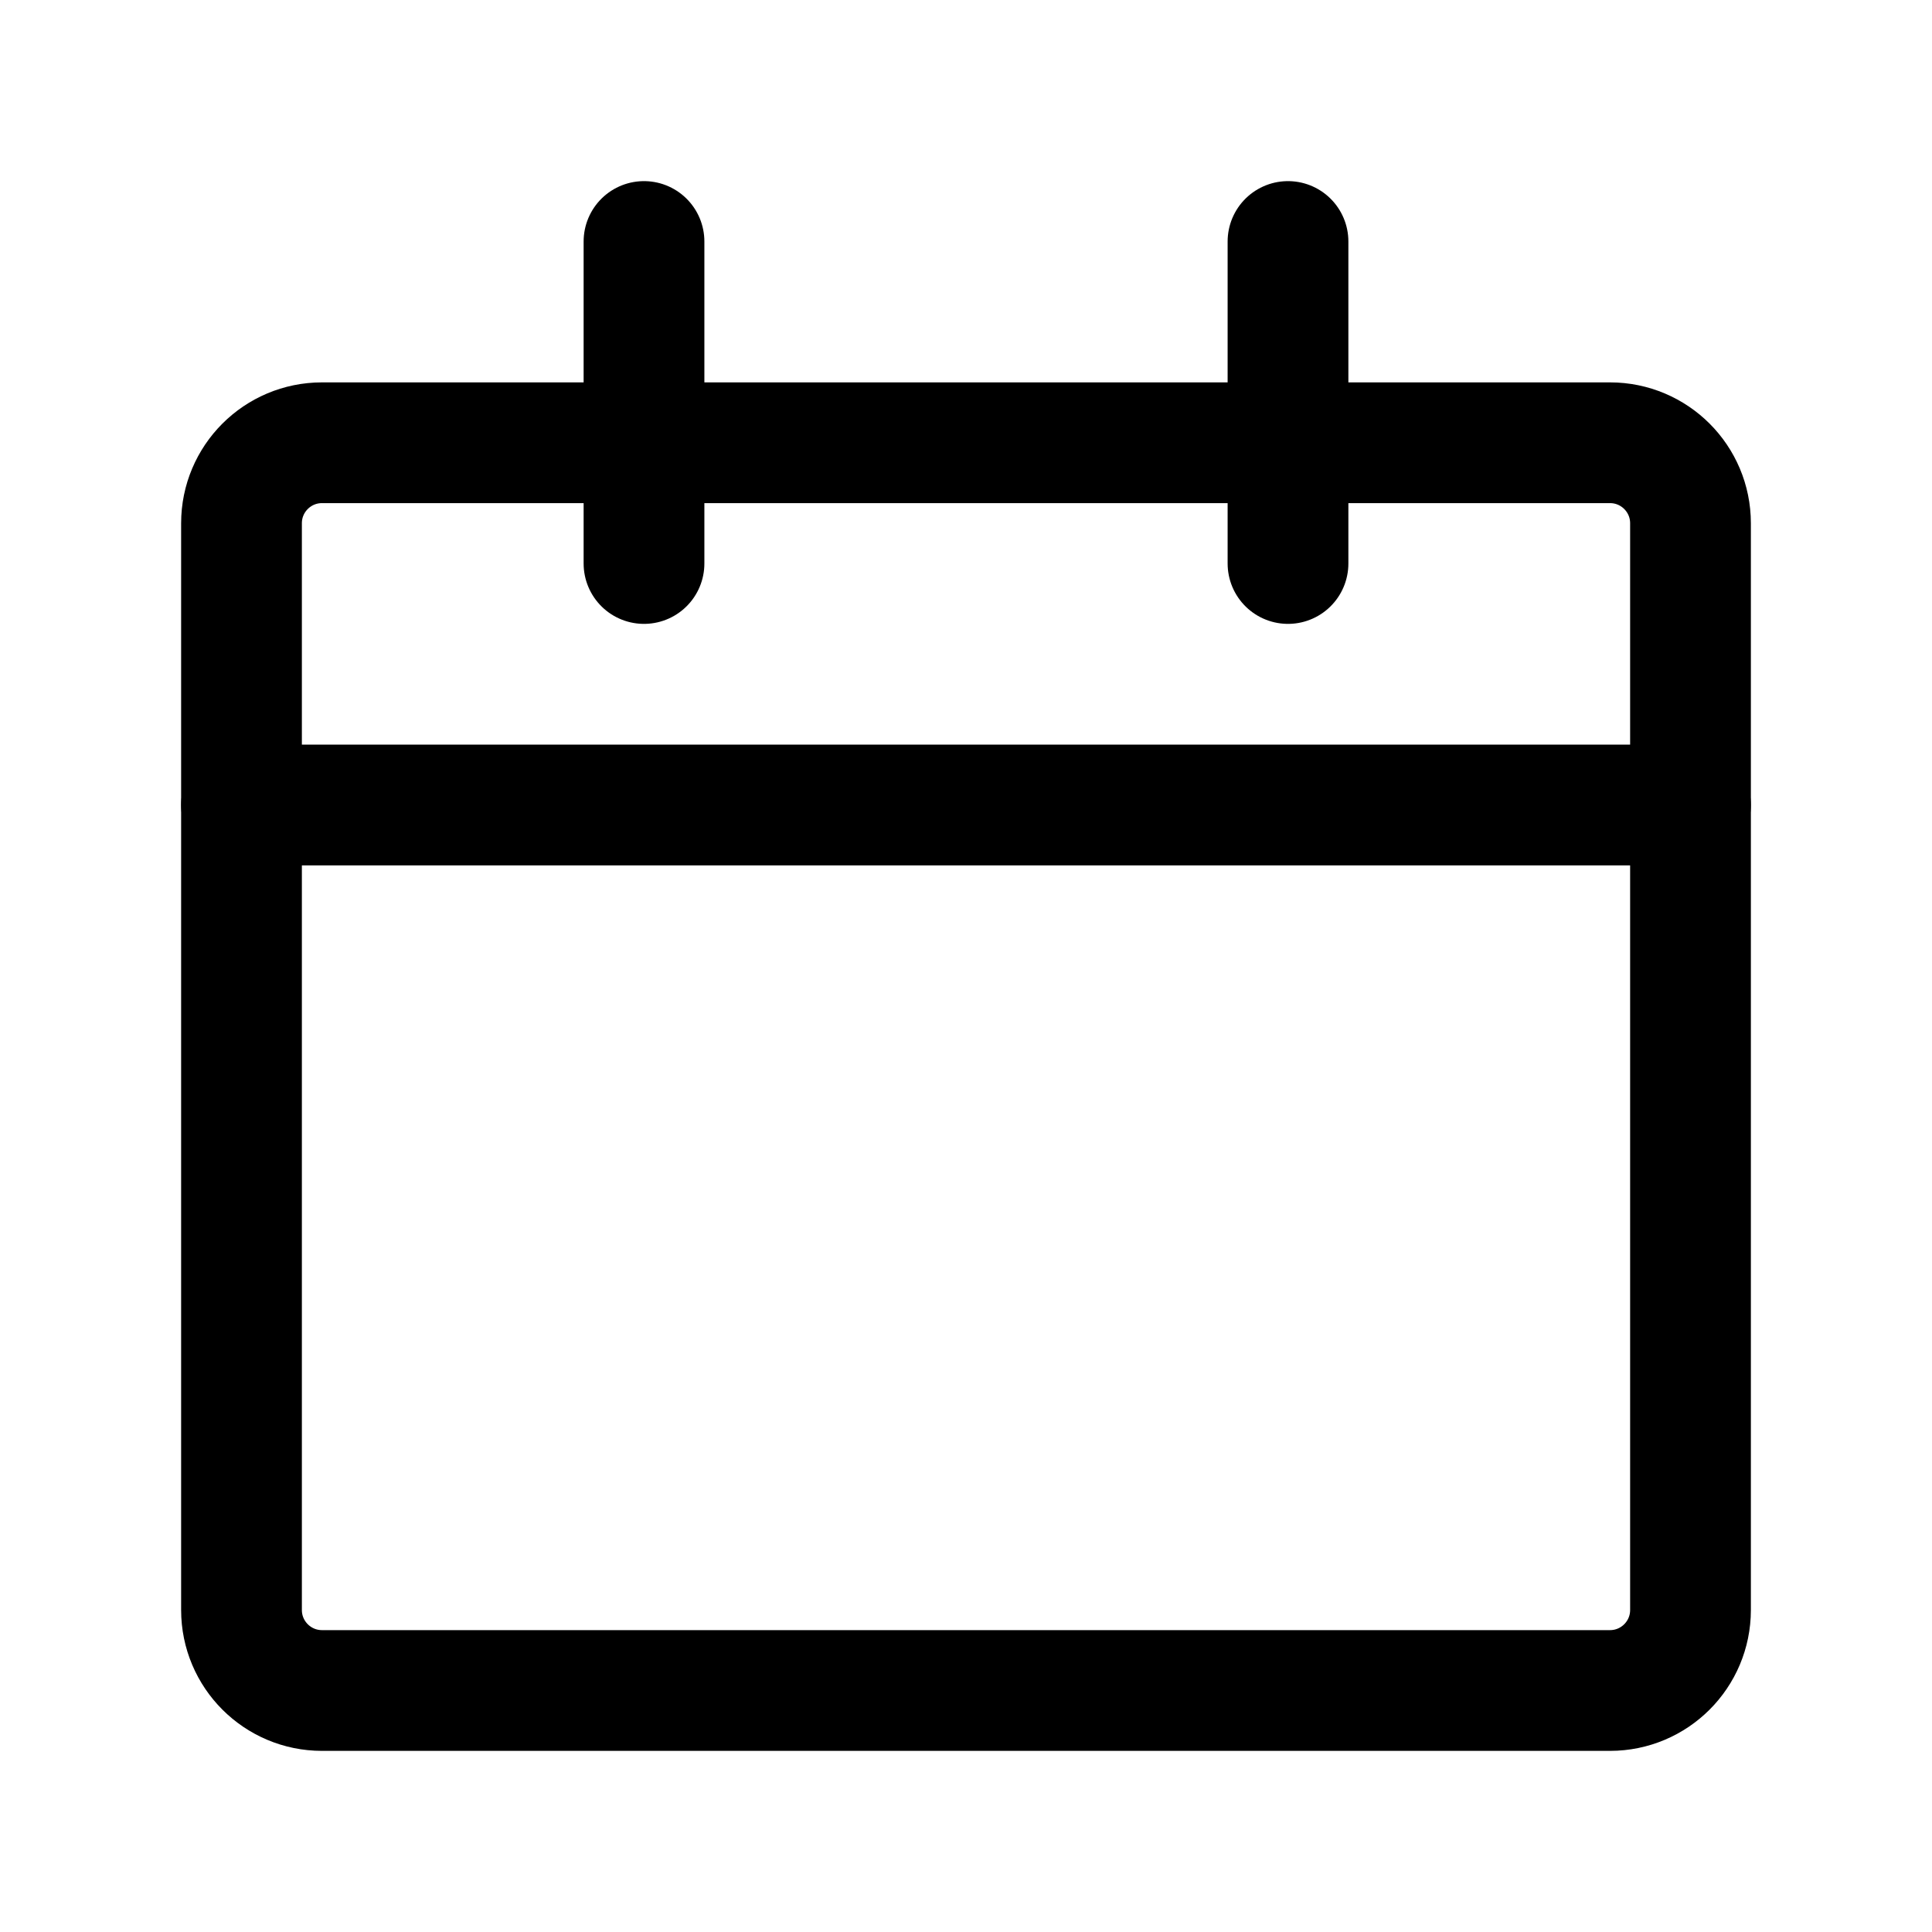
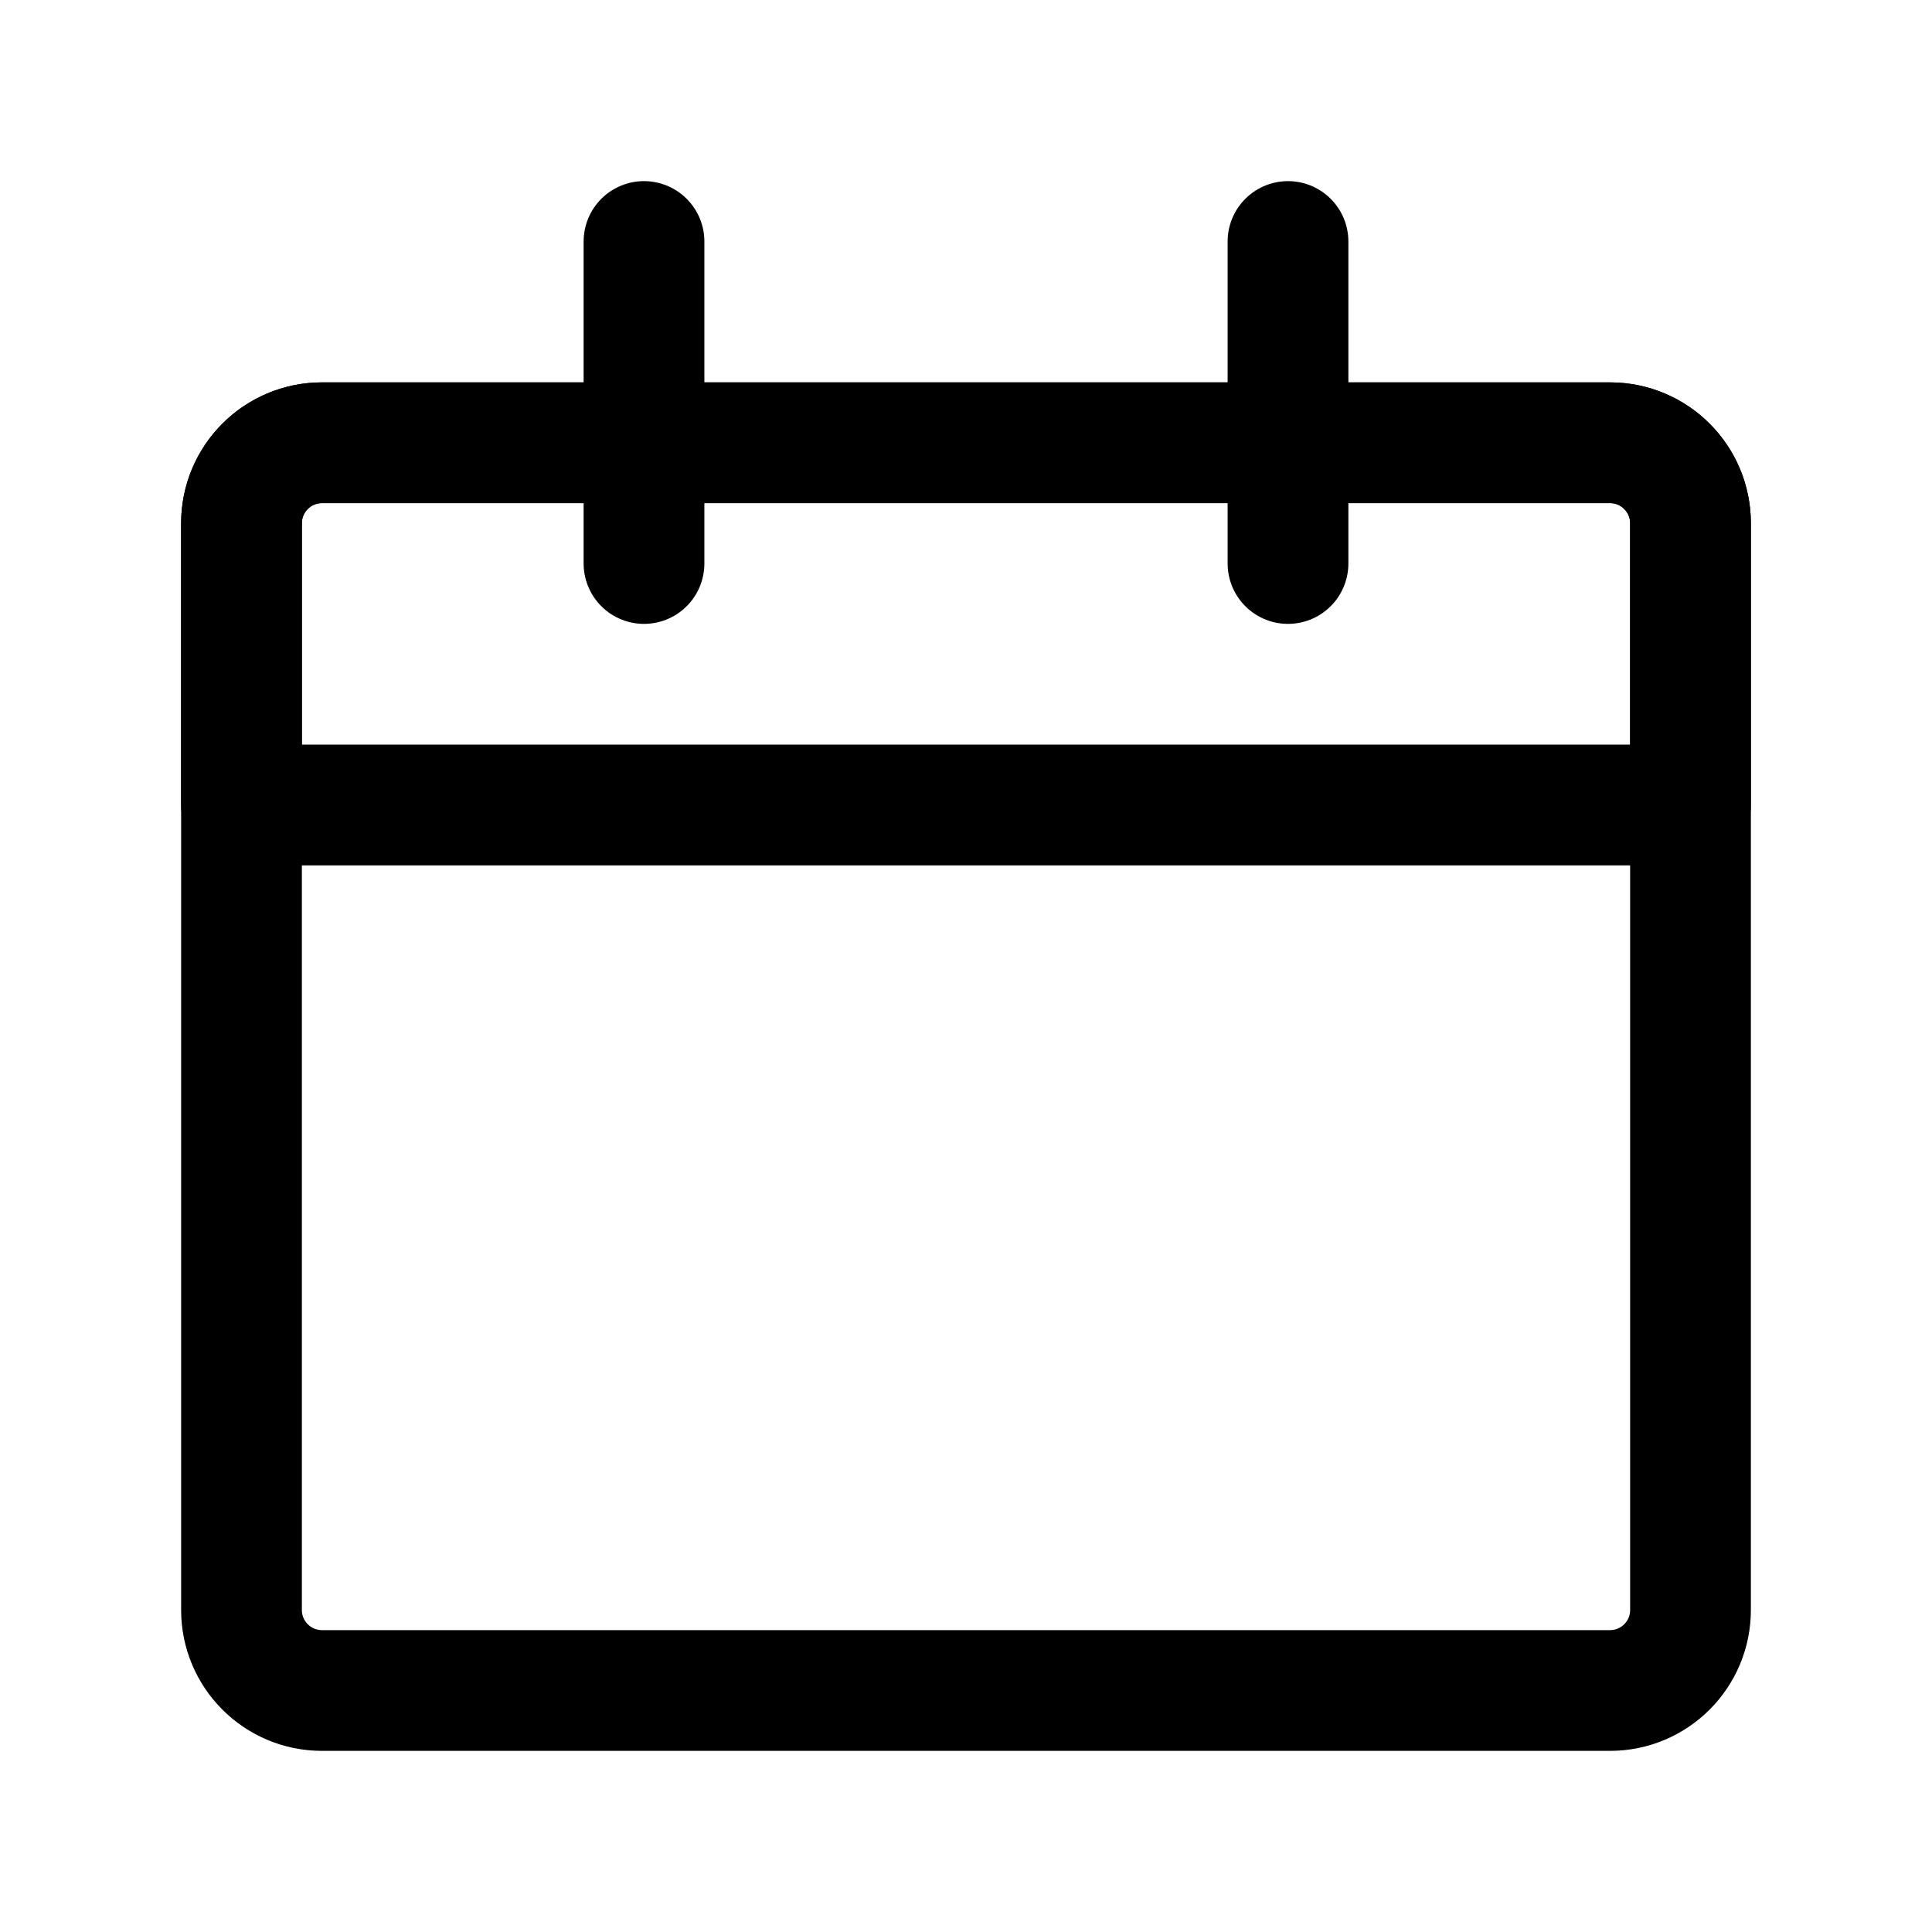
<svg xmlns="http://www.w3.org/2000/svg" viewBox="0 0 24 24" class="rg-icon" fill="none" stroke="currentColor" stroke-width="1.5" stroke-linecap="round" stroke-linejoin="round" role="img" aria-label="Calendar">
  <path class="shape" d="M4 5.5h16a1 1 0 0 1 1 1V20a1 1 0 0 1-1 1H4a1 1 0 0 1-1-1V6.5a1 1 0 0 1 1-1Z" />
+   <path class="shape" d="M4 5.5h16a1 1 0 0 1 1 1V10H3V6.5a1 1 0 0 1 1-1Z" />
  <path class="line" d="M8 3v4M16 3v4" />
-   <path class="detail" d="M3 10h18" />
</svg>
